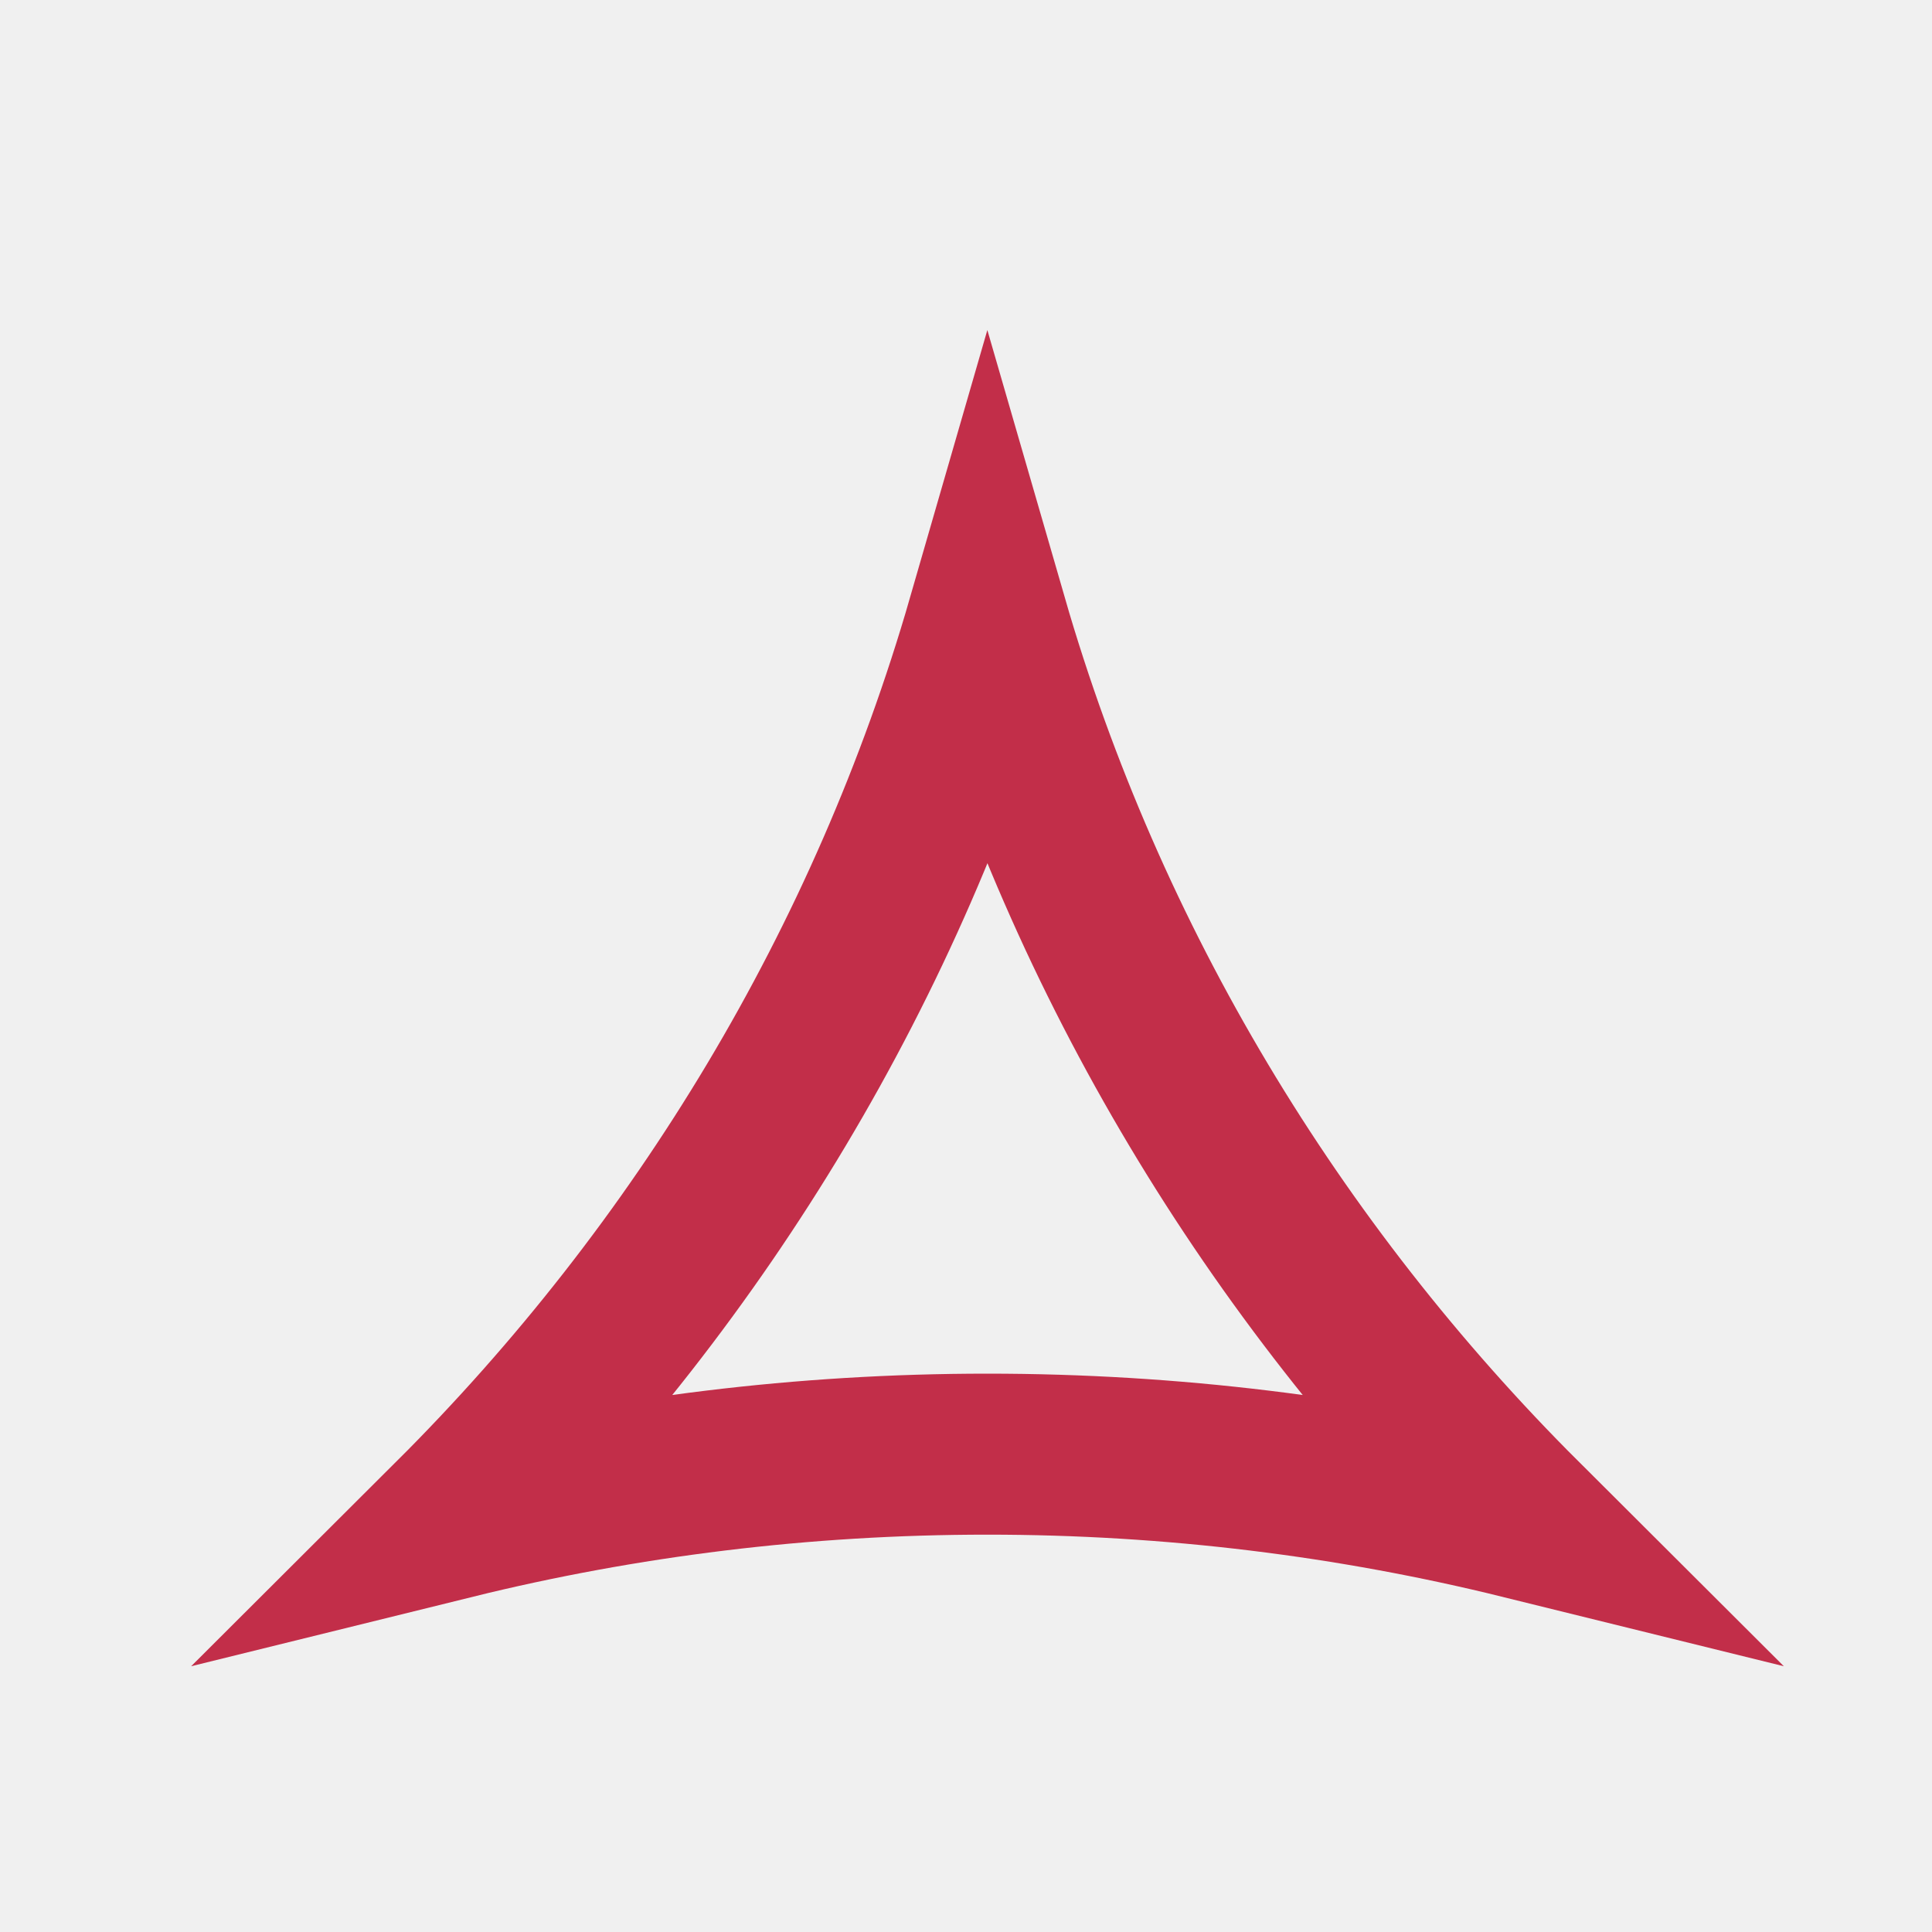
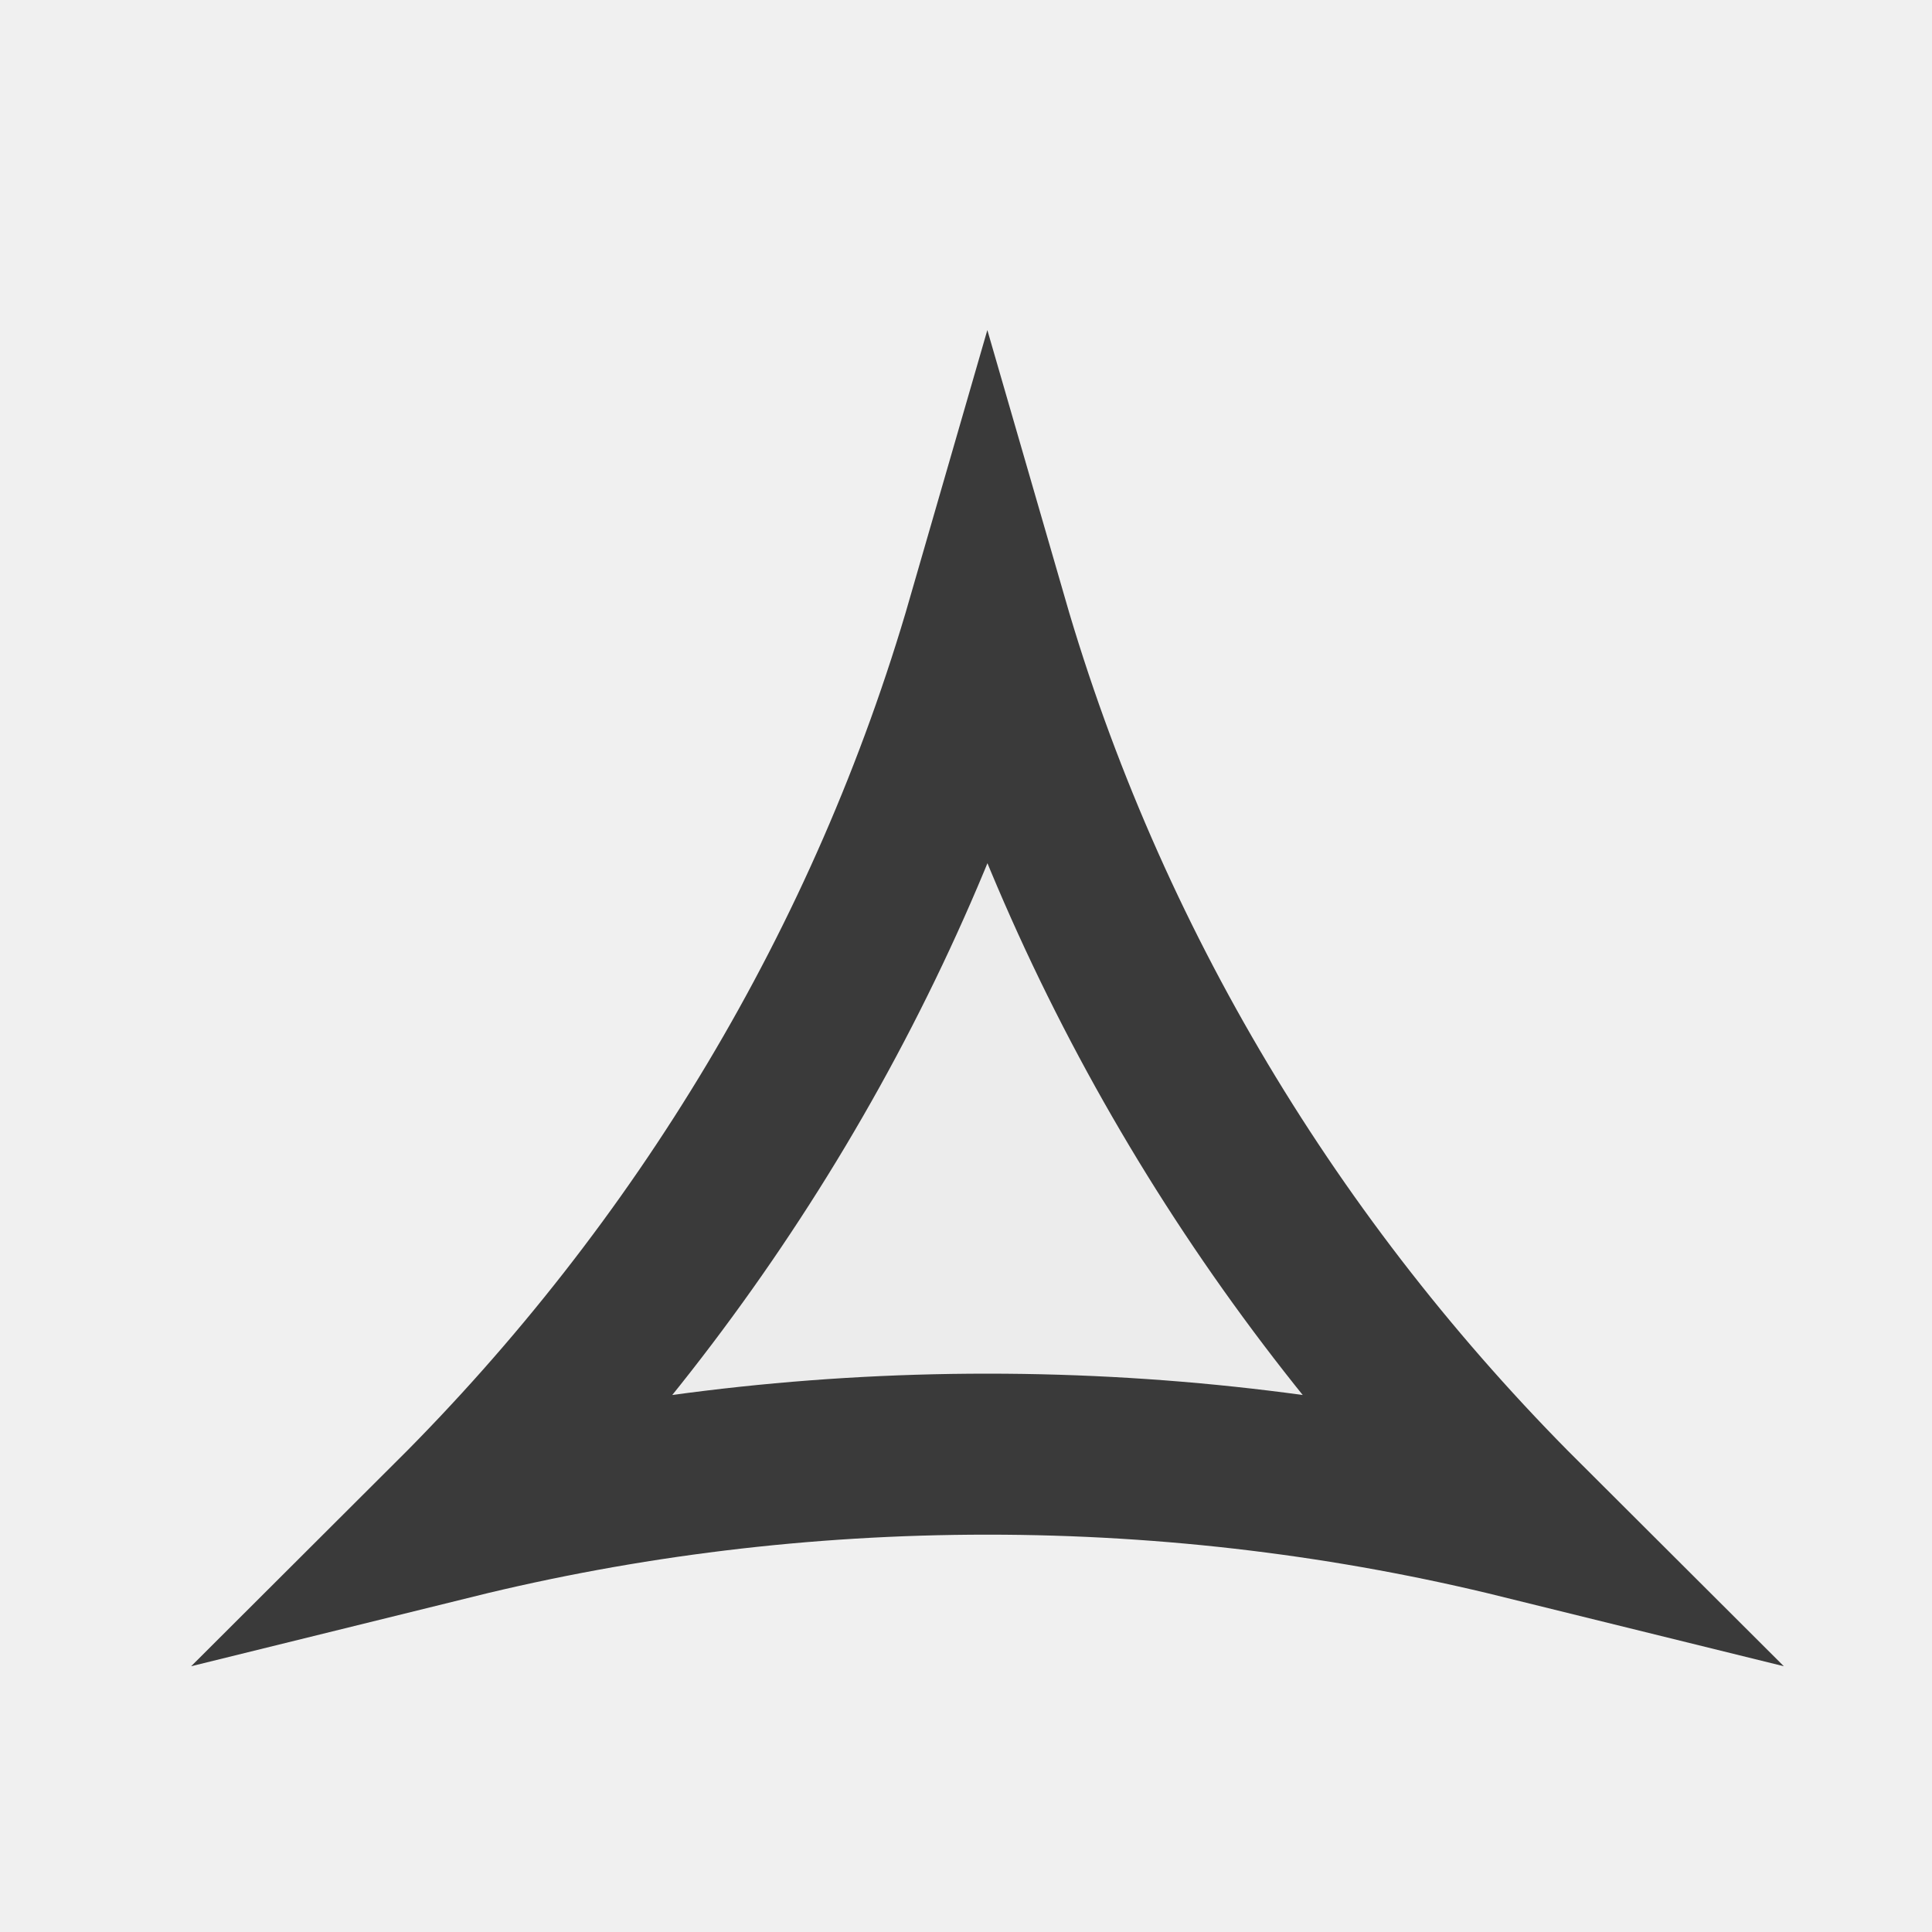
<svg xmlns="http://www.w3.org/2000/svg" width="12" height="12" viewBox="0 0 12 12" fill="none">
-   <g clip-path="url(#clip0_11294_535118)">
-     <path d="M6.133 9.032C4.988 9.032 3.876 9.171 2.814 9.433C4.359 7.892 5.517 5.982 6.133 3.85C6.75 5.982 7.908 7.892 9.453 9.433C8.391 9.171 7.279 9.032 6.133 9.032Z" stroke="#C22E49" />
-   </g>
-   <defs>
-     <clipPath id="clip0_11294_535118">
-       <rect width="12" height="12" fill="white" />
-     </clipPath>
-   </defs>
+   <path d="M6.133 9.032C4.988 9.032 3.876 9.171 2.814 9.433C4.359 7.892 5.517 5.982 6.133 3.85C6.75 5.982 7.908 7.892 9.453 9.433C8.391 9.171 7.279 9.032 6.133 9.032Z" fill="#ECECEC" stroke="#3A3A3A" />
</svg>
